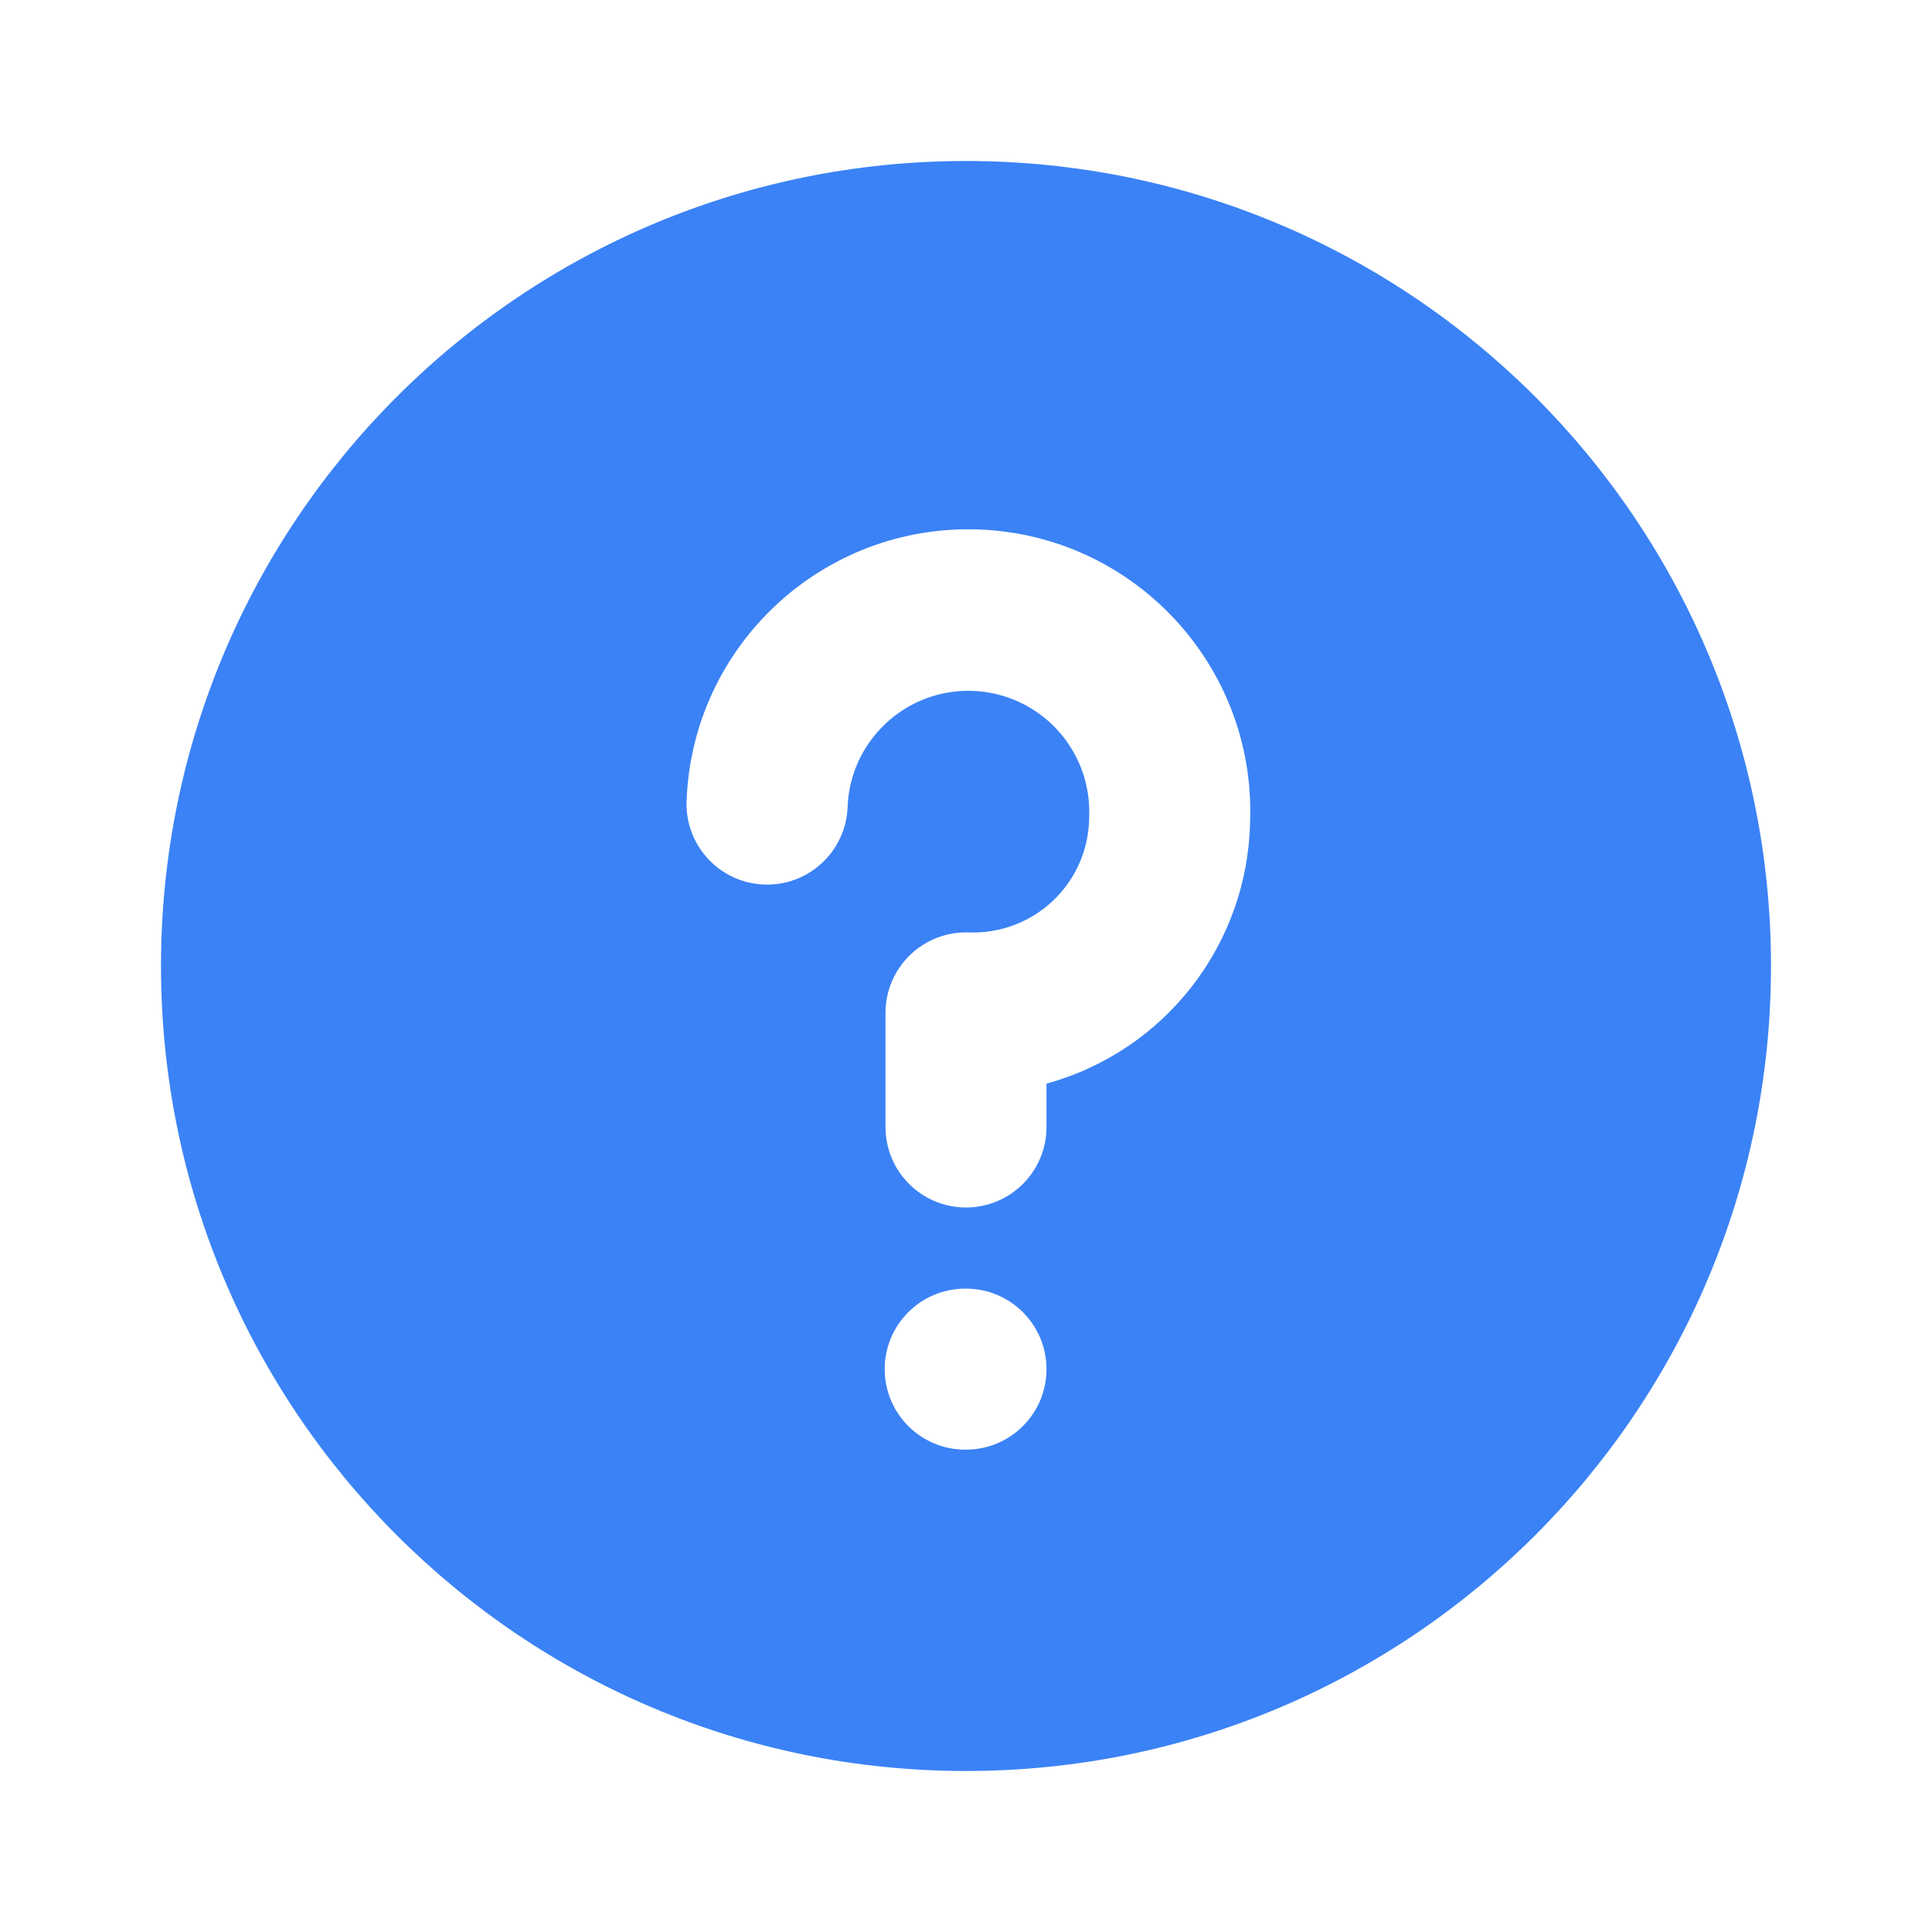
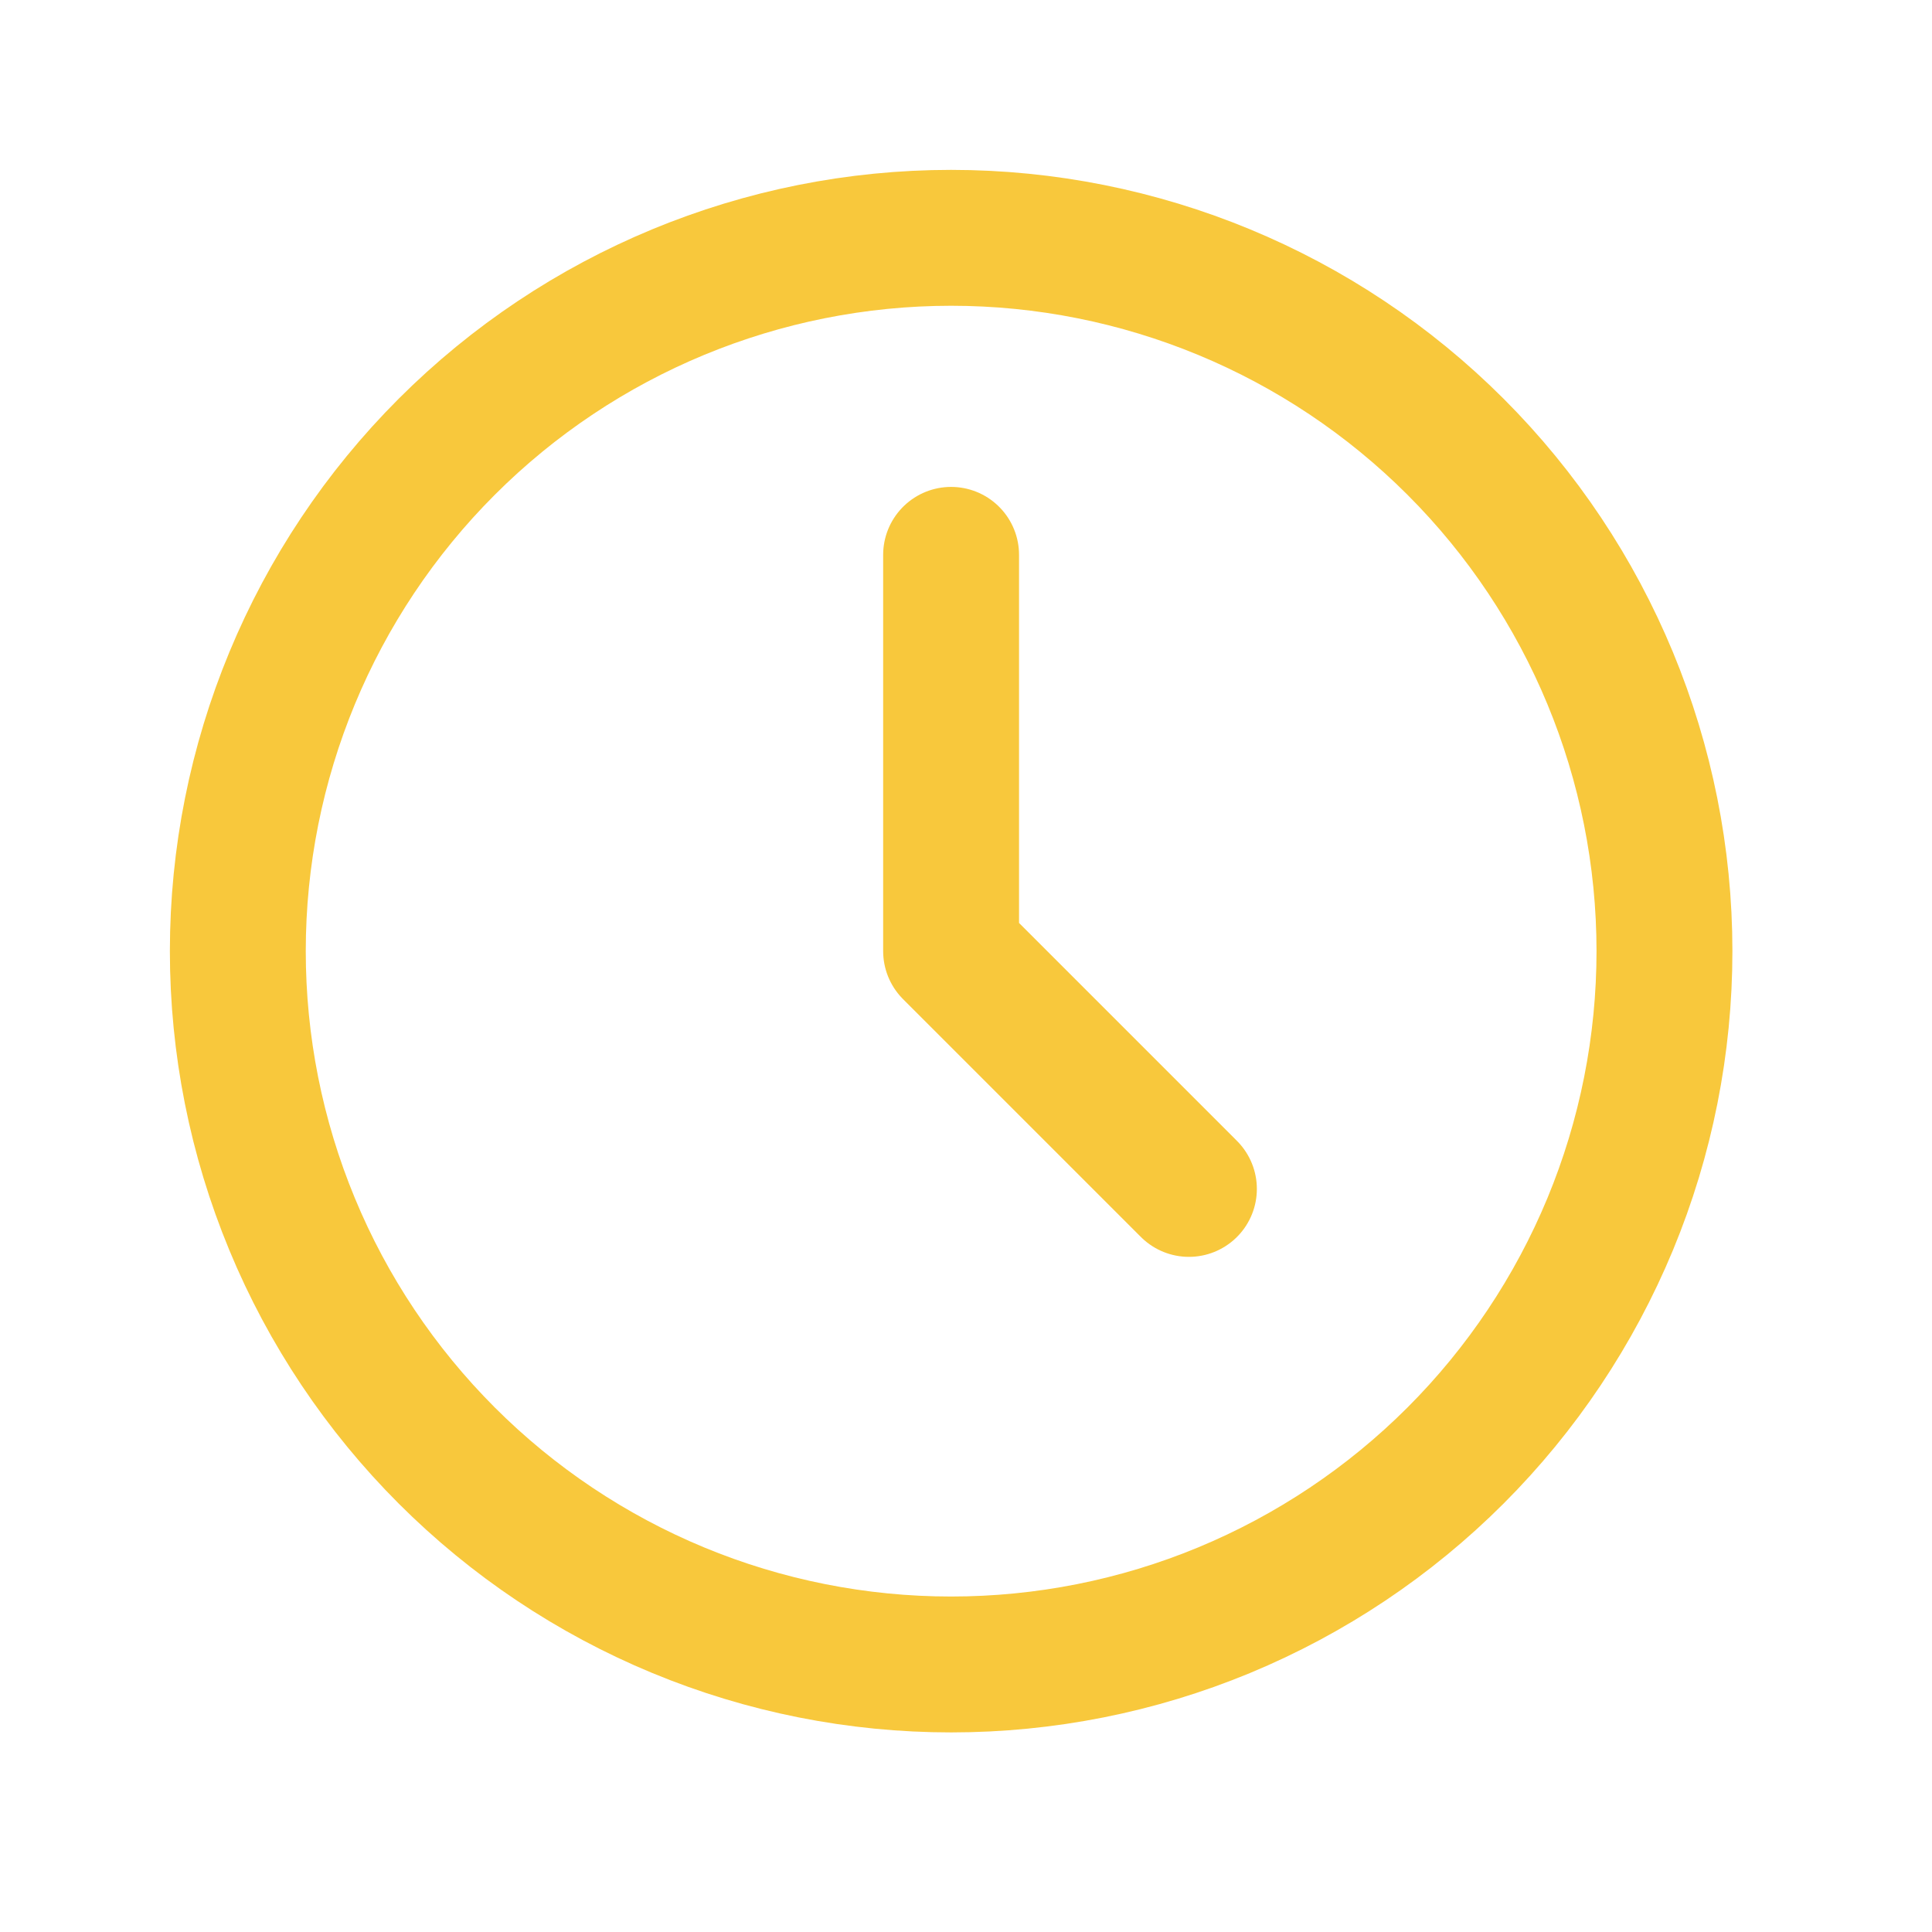
- <svg xmlns="http://www.w3.org/2000/svg" aria-hidden="true" width="24" height="24" fill="currentColor" viewBox="0 0 24 24">
-   <path fill="#3B82F6" fill-rule="evenodd" d="M2 12C2 6.477 6.477 2 12 2s10 4.477 10 10-4.477 10-10 10S2 17.523 2 12Zm9.008-3.018a1.502 1.502 0 0 1 2.522 1.159v.024a1.44 1.44 0 0 1-1.493 1.418 1 1 0 0 0-1.037.999V14a1 1 0 1 0 2 0v-.539a3.44 3.44 0 0 0 2.529-3.256 3.502 3.502 0 0 0-7-.255 1 1 0 0 0 2 .076c.014-.398.187-.774.48-1.044Zm.982 7.026a1 1 0 1 0 0 2H12a1 1 0 1 0 0-2h-.01Z" clip-rule="evenodd" />
+ <svg xmlns="http://www.w3.org/2000/svg" width="21" height="21" viewBox="0 0 21 21" fill="none">
+   <path d="M2.585 10.338C2.585 11.357 2.785 12.365 3.175 13.306C3.564 14.246 4.136 15.101 4.856 15.821C5.576 16.541 6.43 17.112 7.371 17.502C8.312 17.892 9.32 18.092 10.338 18.092C11.357 18.092 12.365 17.892 13.306 17.502C14.246 17.112 15.101 16.541 15.821 15.821C16.541 15.101 17.112 14.246 17.502 13.306C17.892 12.365 18.092 11.357 18.092 10.338C18.092 8.282 17.275 6.31 15.821 4.856C14.367 3.402 12.395 2.585 10.338 2.585C8.282 2.585 6.31 3.402 4.856 4.856C3.402 6.31 2.585 8.282 2.585 10.338Z" stroke="#F8C83C" stroke-width="1.477" stroke-linecap="round" stroke-linejoin="round" />
+   <path d="M10.338 6.031V10.338L12.923 12.923" stroke="#F8C83C" stroke-width="1.477" stroke-linecap="round" stroke-linejoin="round" />
</svg>
